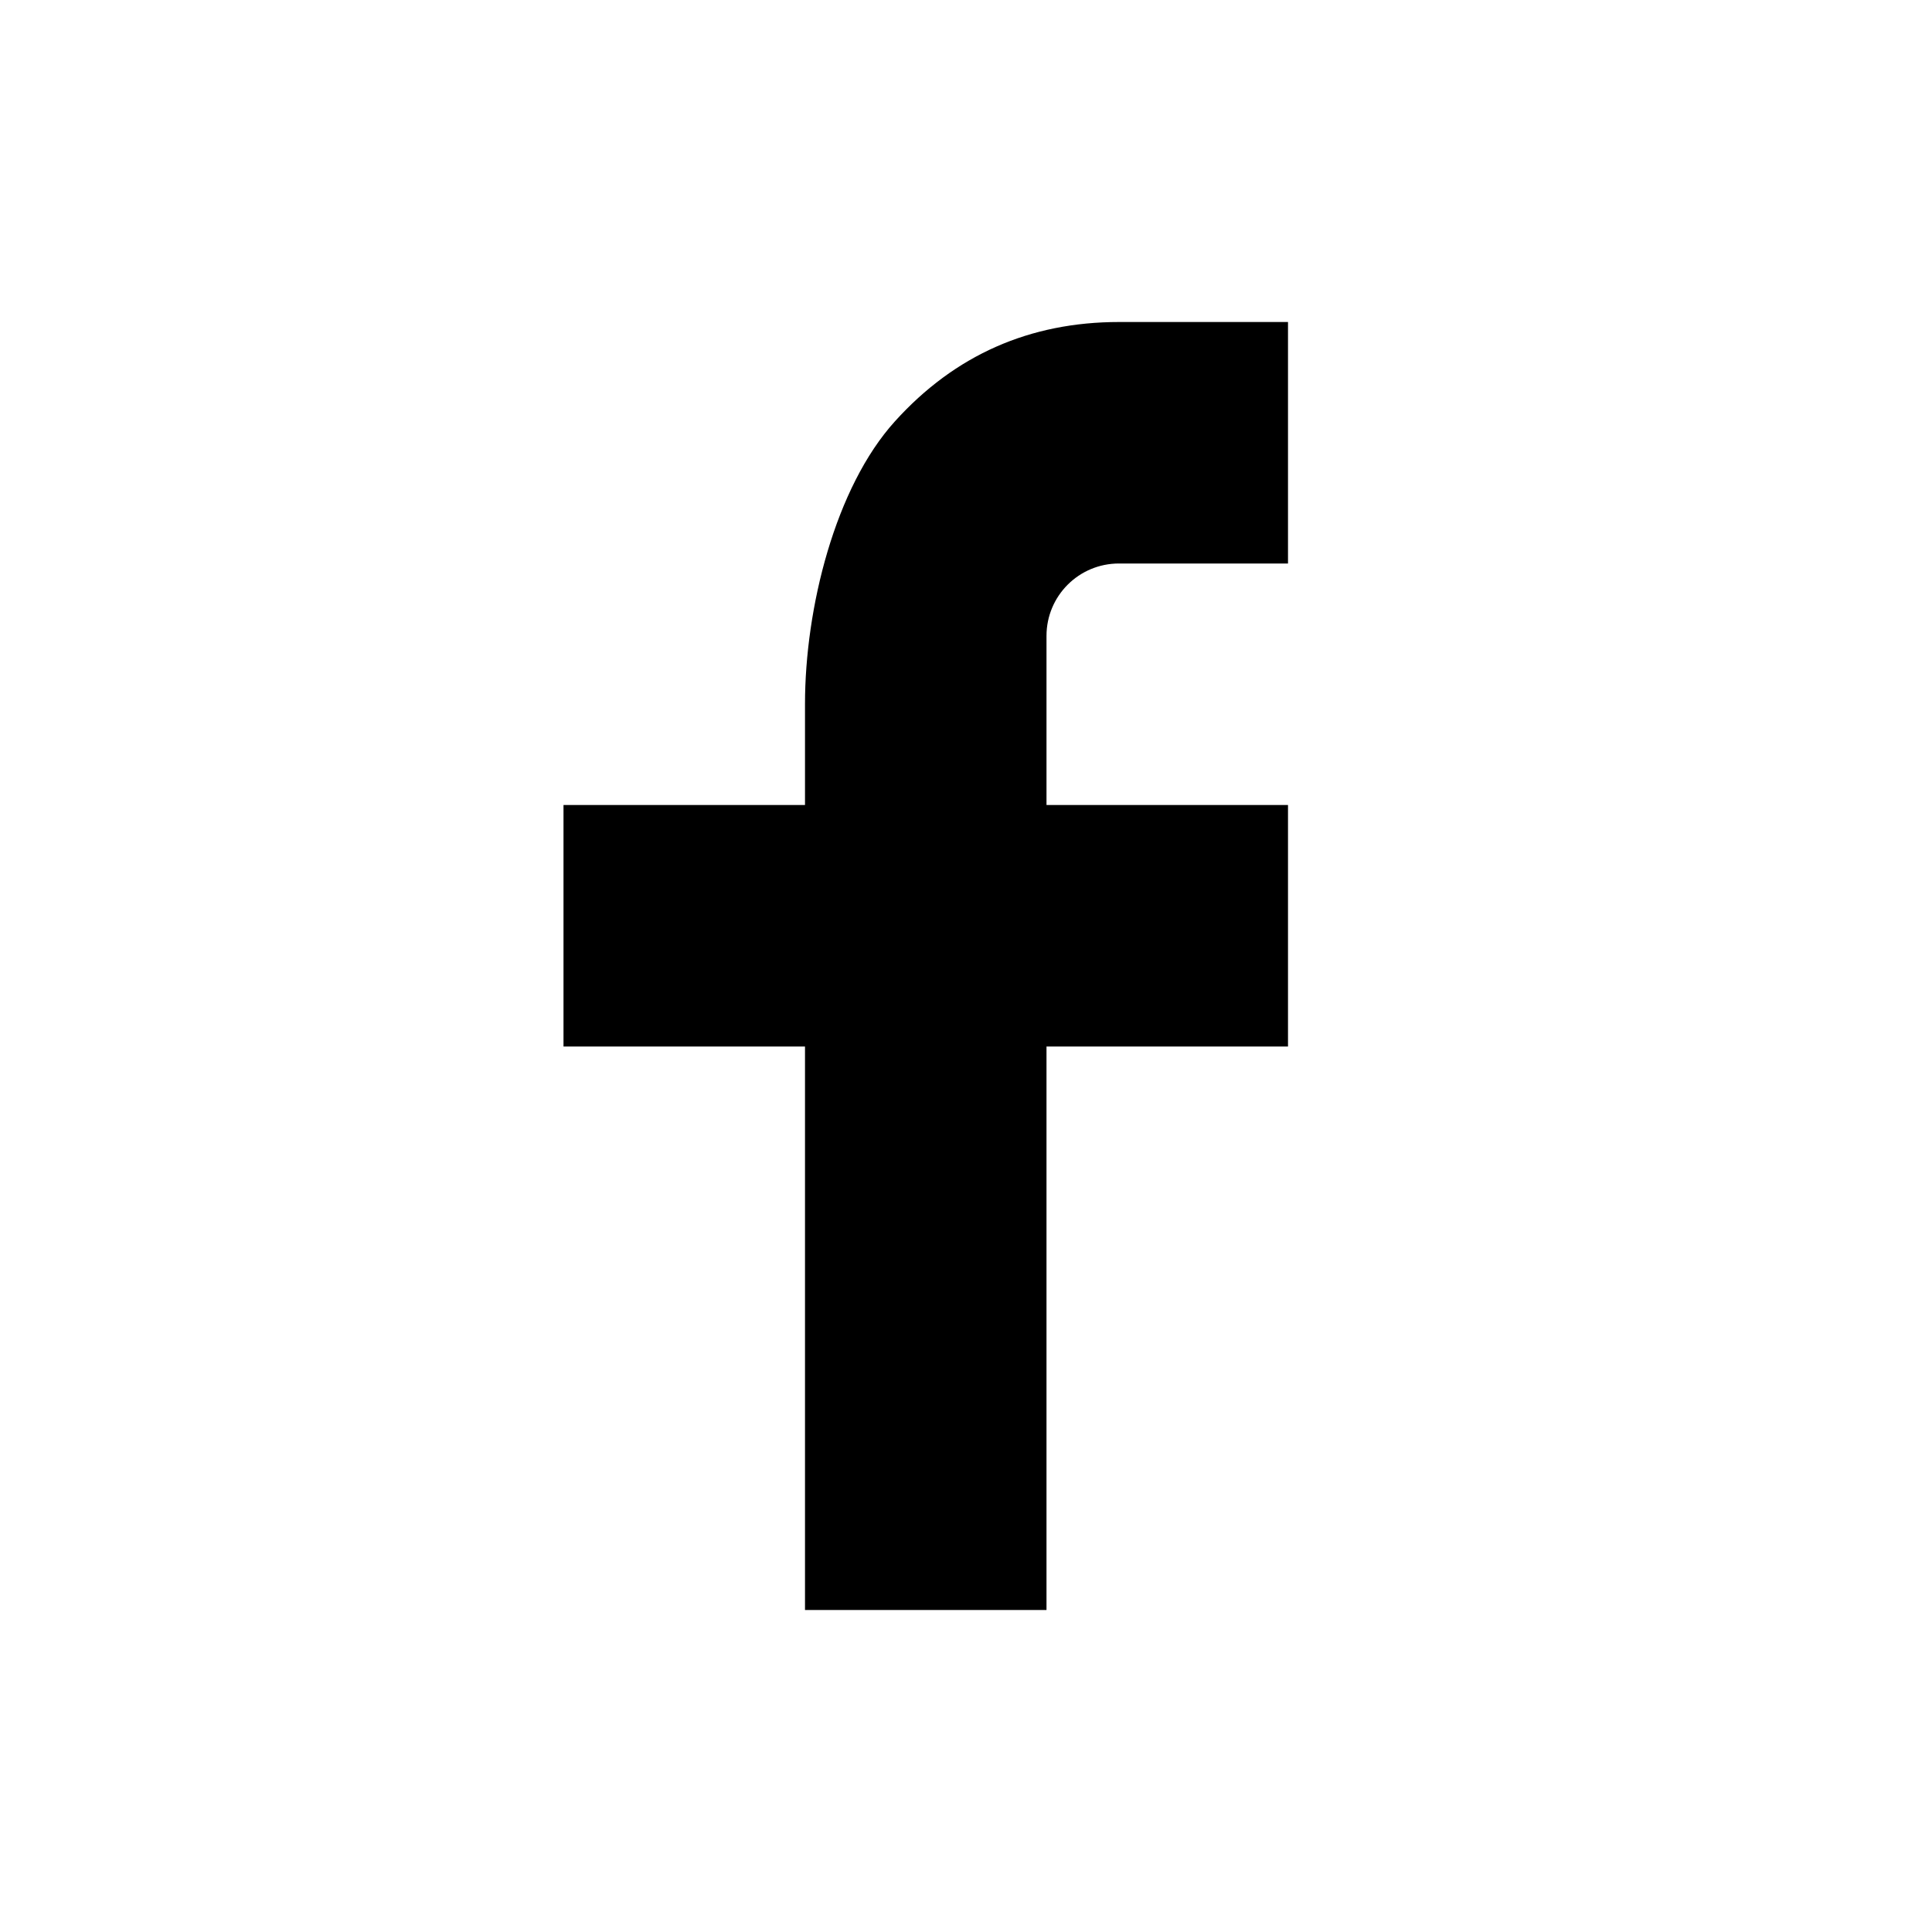
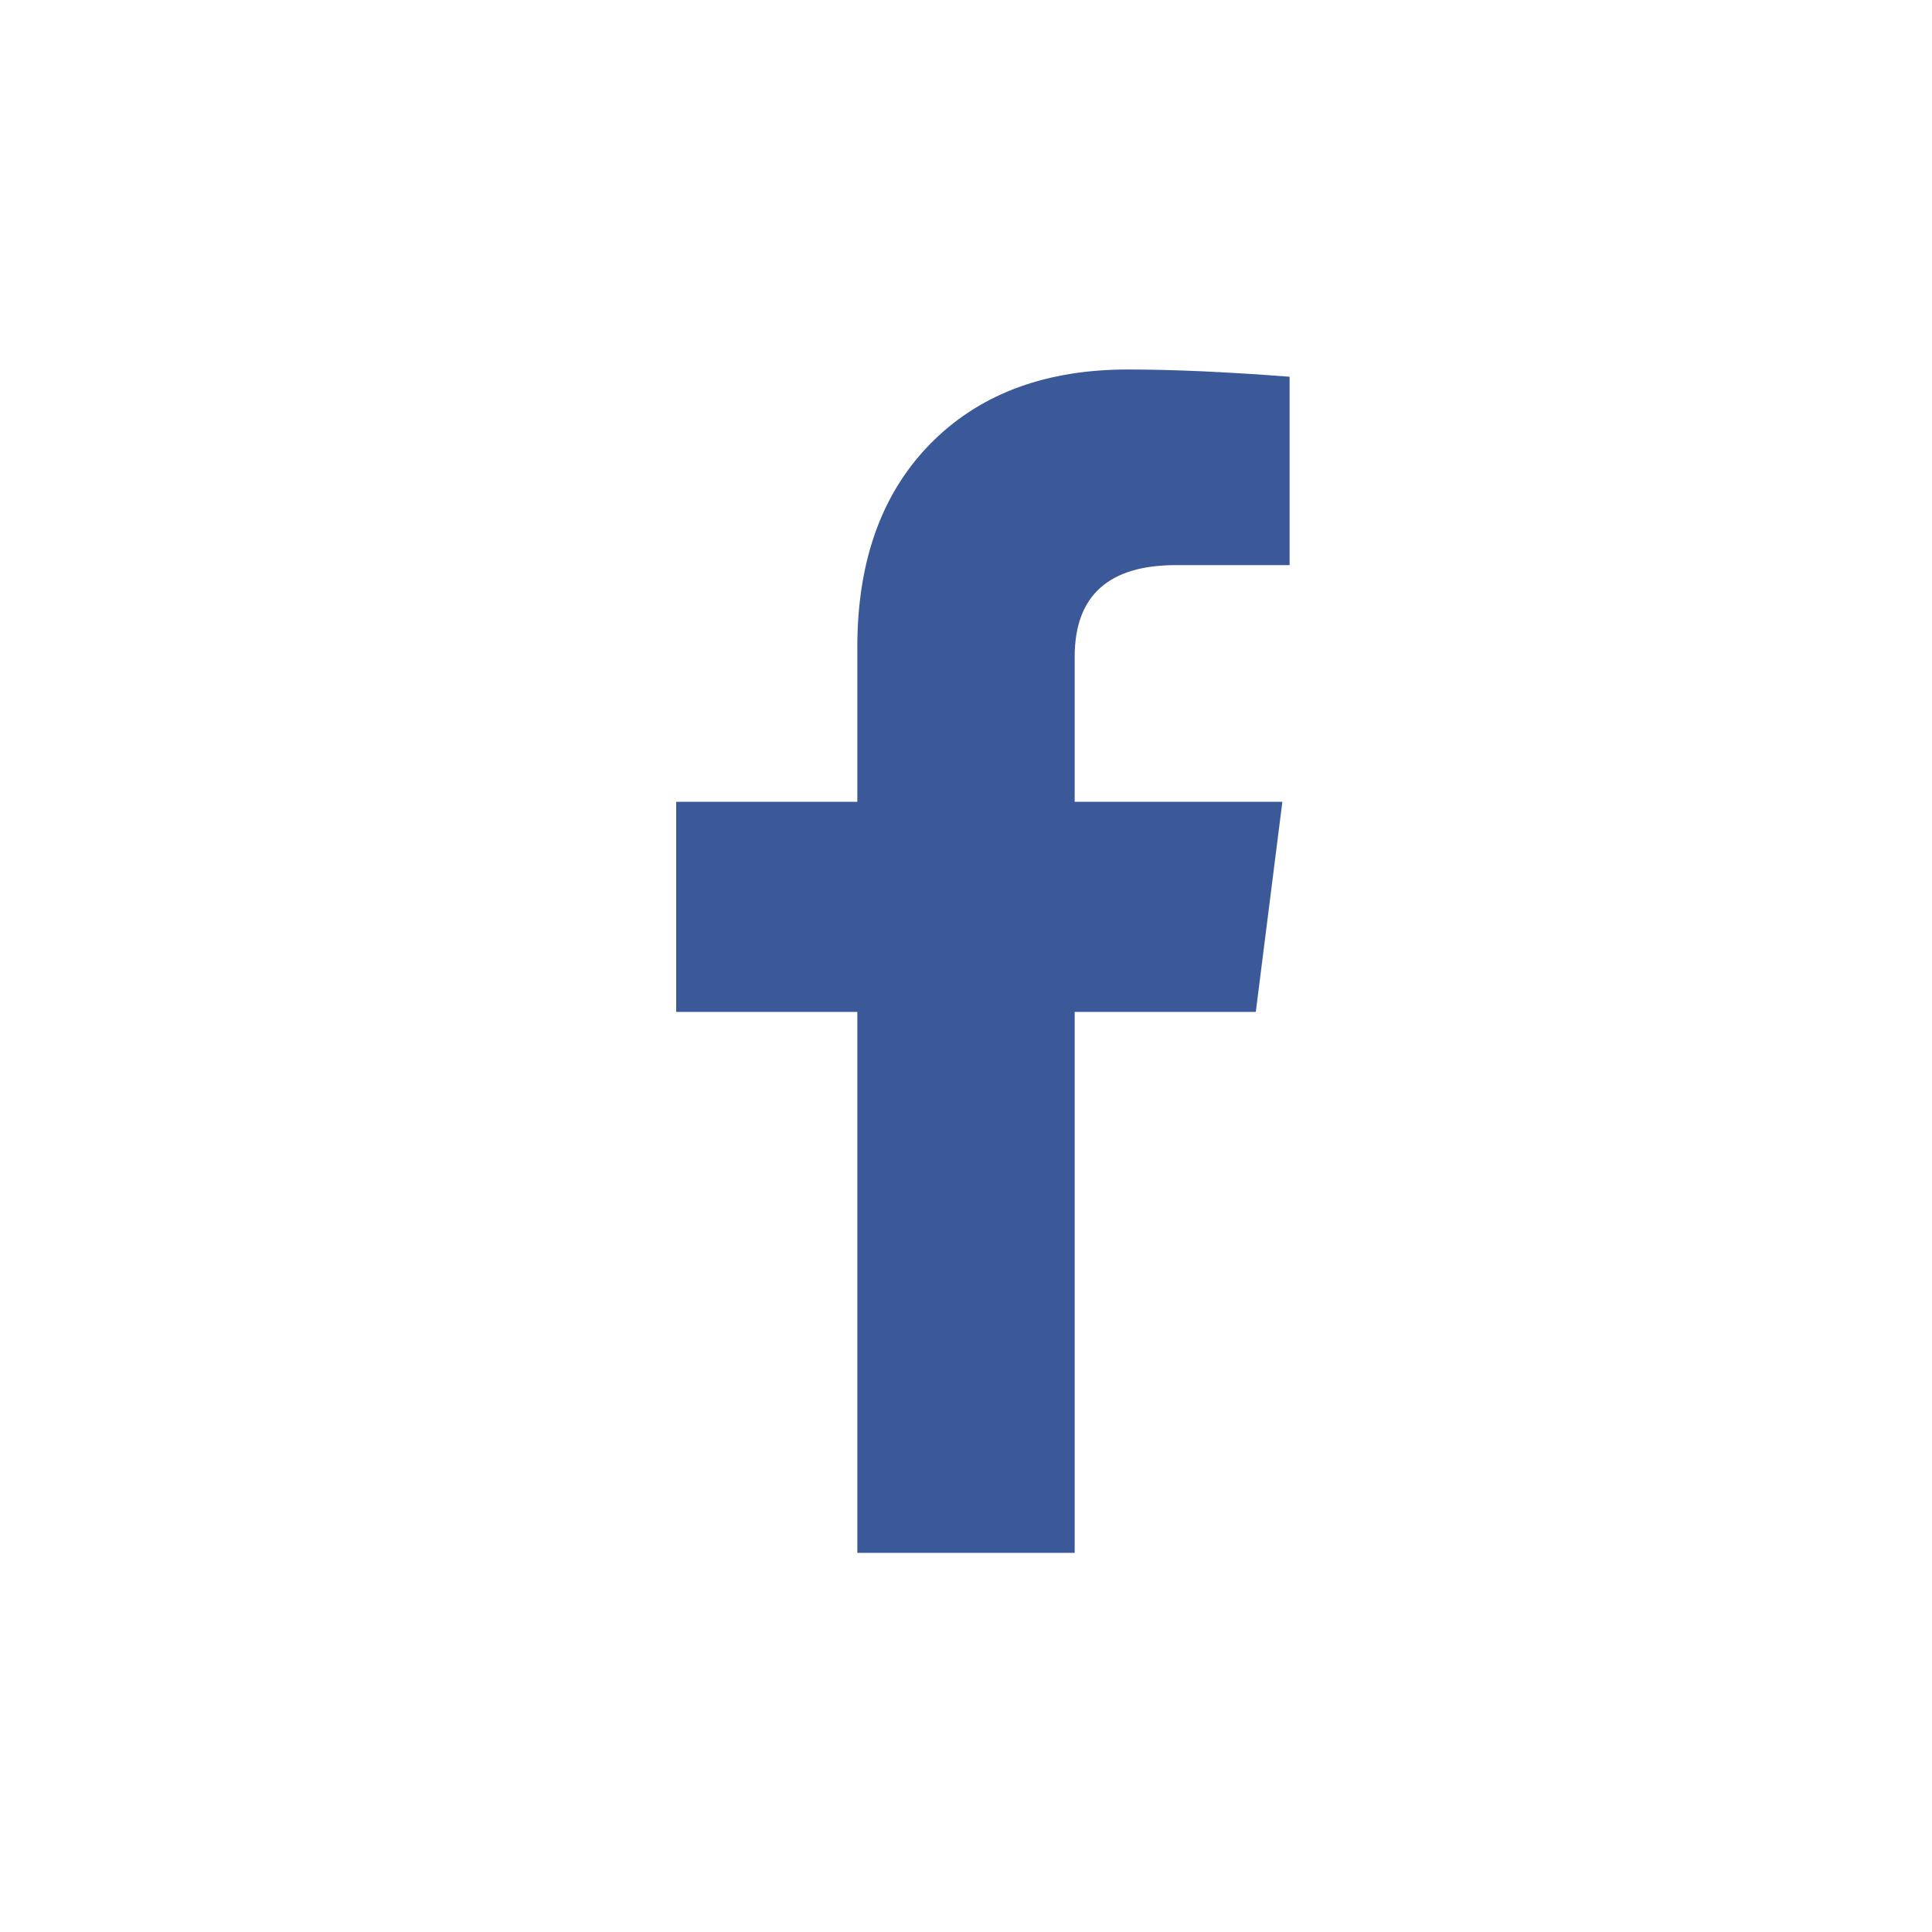
- <svg xmlns="http://www.w3.org/2000/svg" baseProfile="tiny" height="24px" id="Layer_1" version="1.2" viewBox="0 0 24 24" width="24px" xml:space="preserve">
-   <g>
-     <path d="M13,10h3v3h-3v7h-3v-7H7v-3h3V8.745c0-1.189,0.374-2.691,1.118-3.512C11.862,4.41,12.791,4,13.904,4H16v3h-2.1   C13.402,7,13,7.402,13,7.899V10z" />
-   </g>
+ <svg xmlns="http://www.w3.org/2000/svg" viewBox="0 0 800 800">
+   <path fill="#3b5998" d="M445 643h-90V419h-75v-87h75v-64q0-55 32-86 30-29 80-29 28 0 67 3v78h-47q-42 0-42 38v60h86l-11 87h-75v224z" />
</svg>
